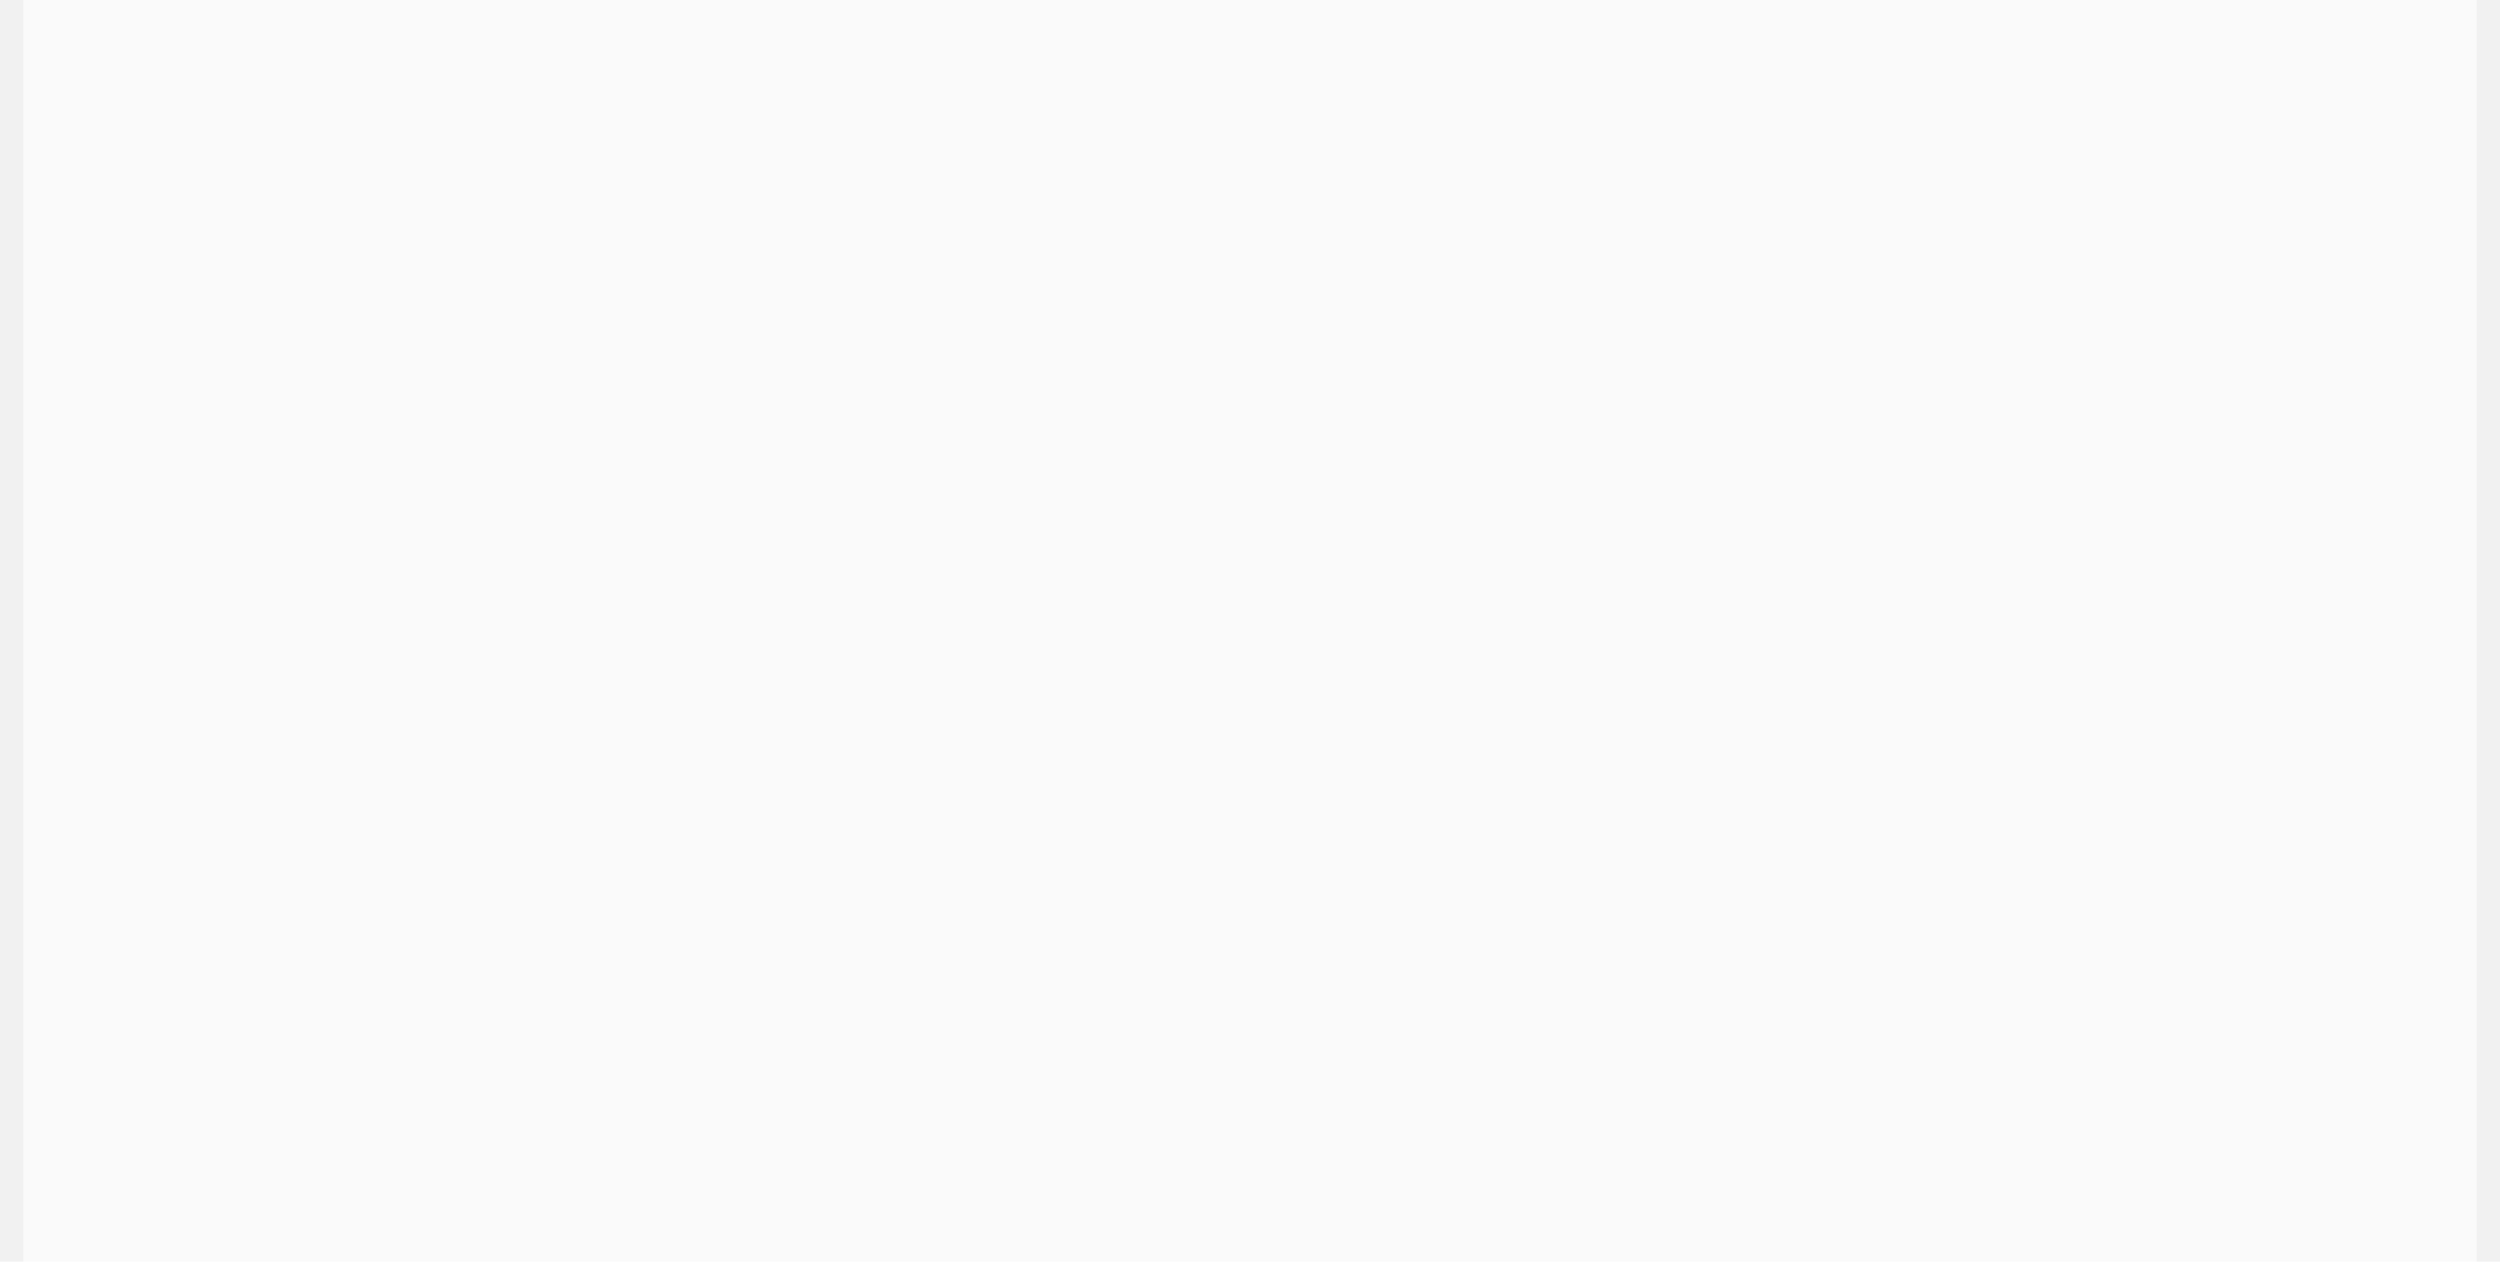
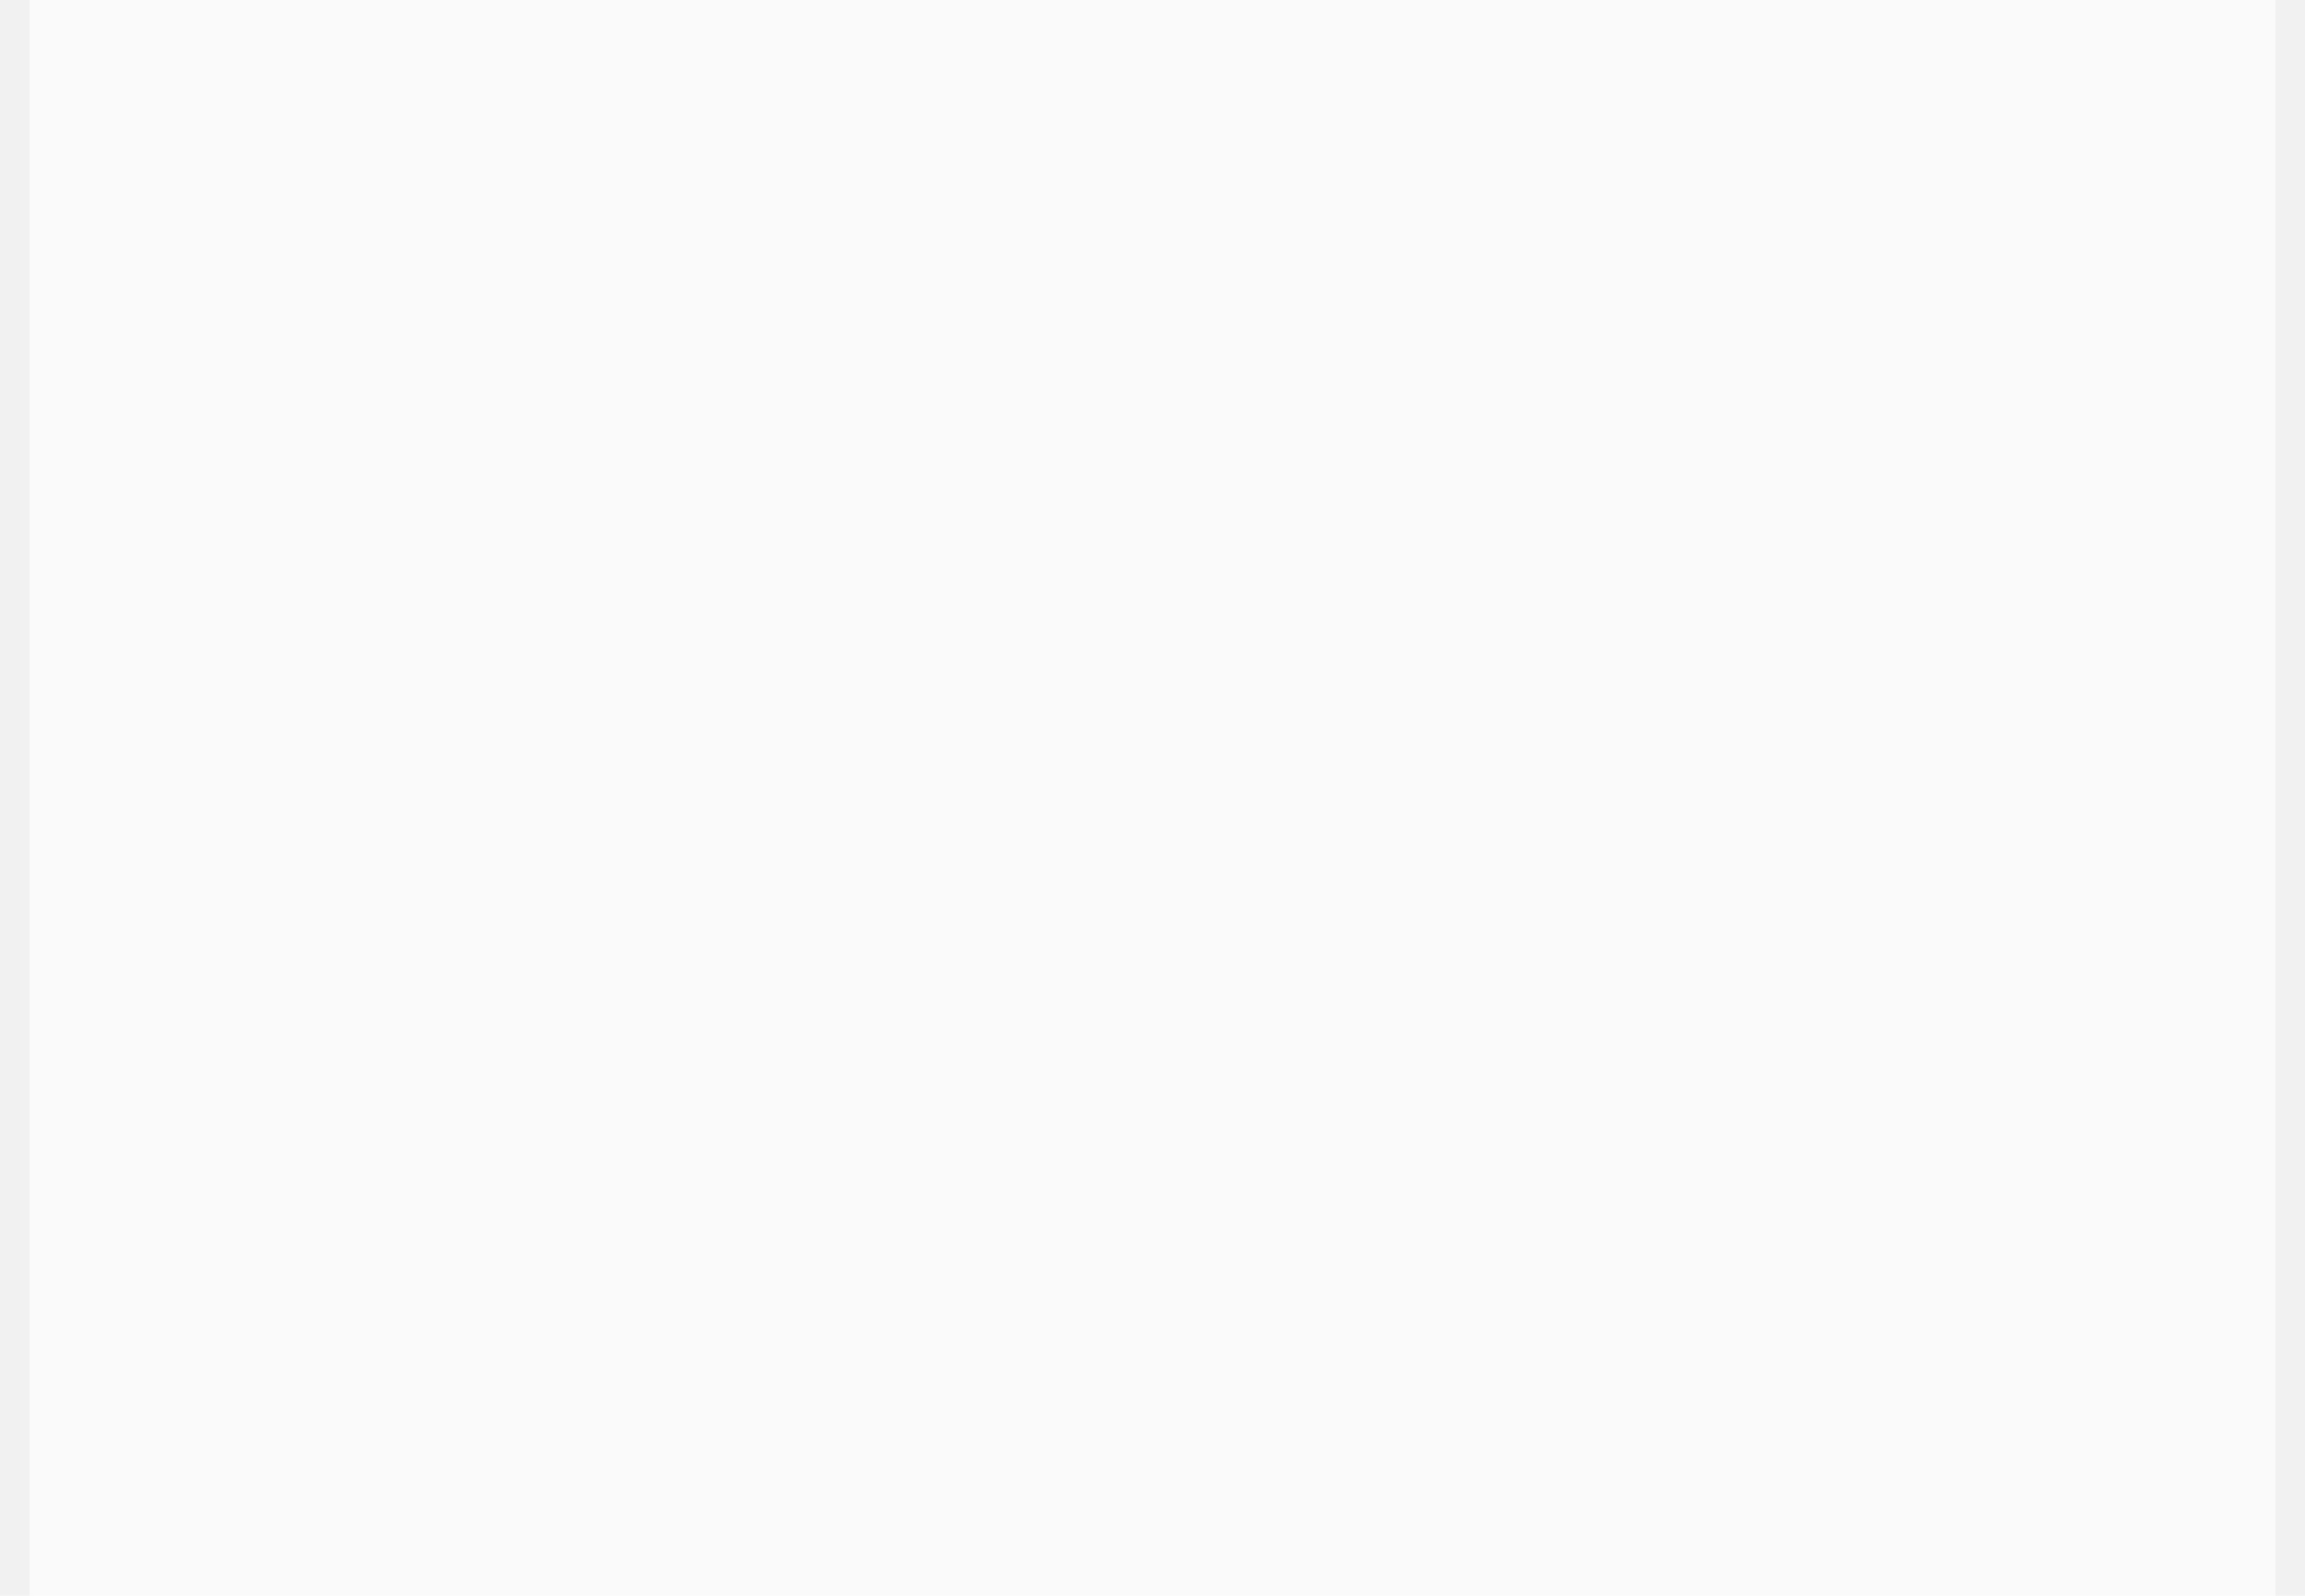
- <svg xmlns="http://www.w3.org/2000/svg" version="1.1" width="107px" height="54px">
-   <g transform="matrix(1 0 0 1 -501 -383 )">
-     <path d="M 502 383  L 607 383  L 607 437  L 502 437  L 502 383  Z " fill-rule="nonzero" fill="#fafafa" stroke="none" />
-     <path d="M 607.5 383  L 607.5 437  M 501.5 437  L 501.5 383  " stroke-width="1" stroke="#777777" fill="none" stroke-opacity="0.098" />
+ <svg xmlns="http://www.w3.org/2000/svg" version="1.1" width="78px" height="54px">
+   <g transform="matrix(1 0 0 1 -608 -383 )">
+     <path d="M 609 383  L 685 383  L 685 437  L 609 437  L 609 383  Z " fill-rule="nonzero" fill="#fafafa" stroke="none" />
+     <path d="M 685.5 383  L 685.5 437  M 608.5 437  L 608.5 383  " stroke-width="1" stroke="#777777" fill="none" stroke-opacity="0.098" />
  </g>
</svg>
